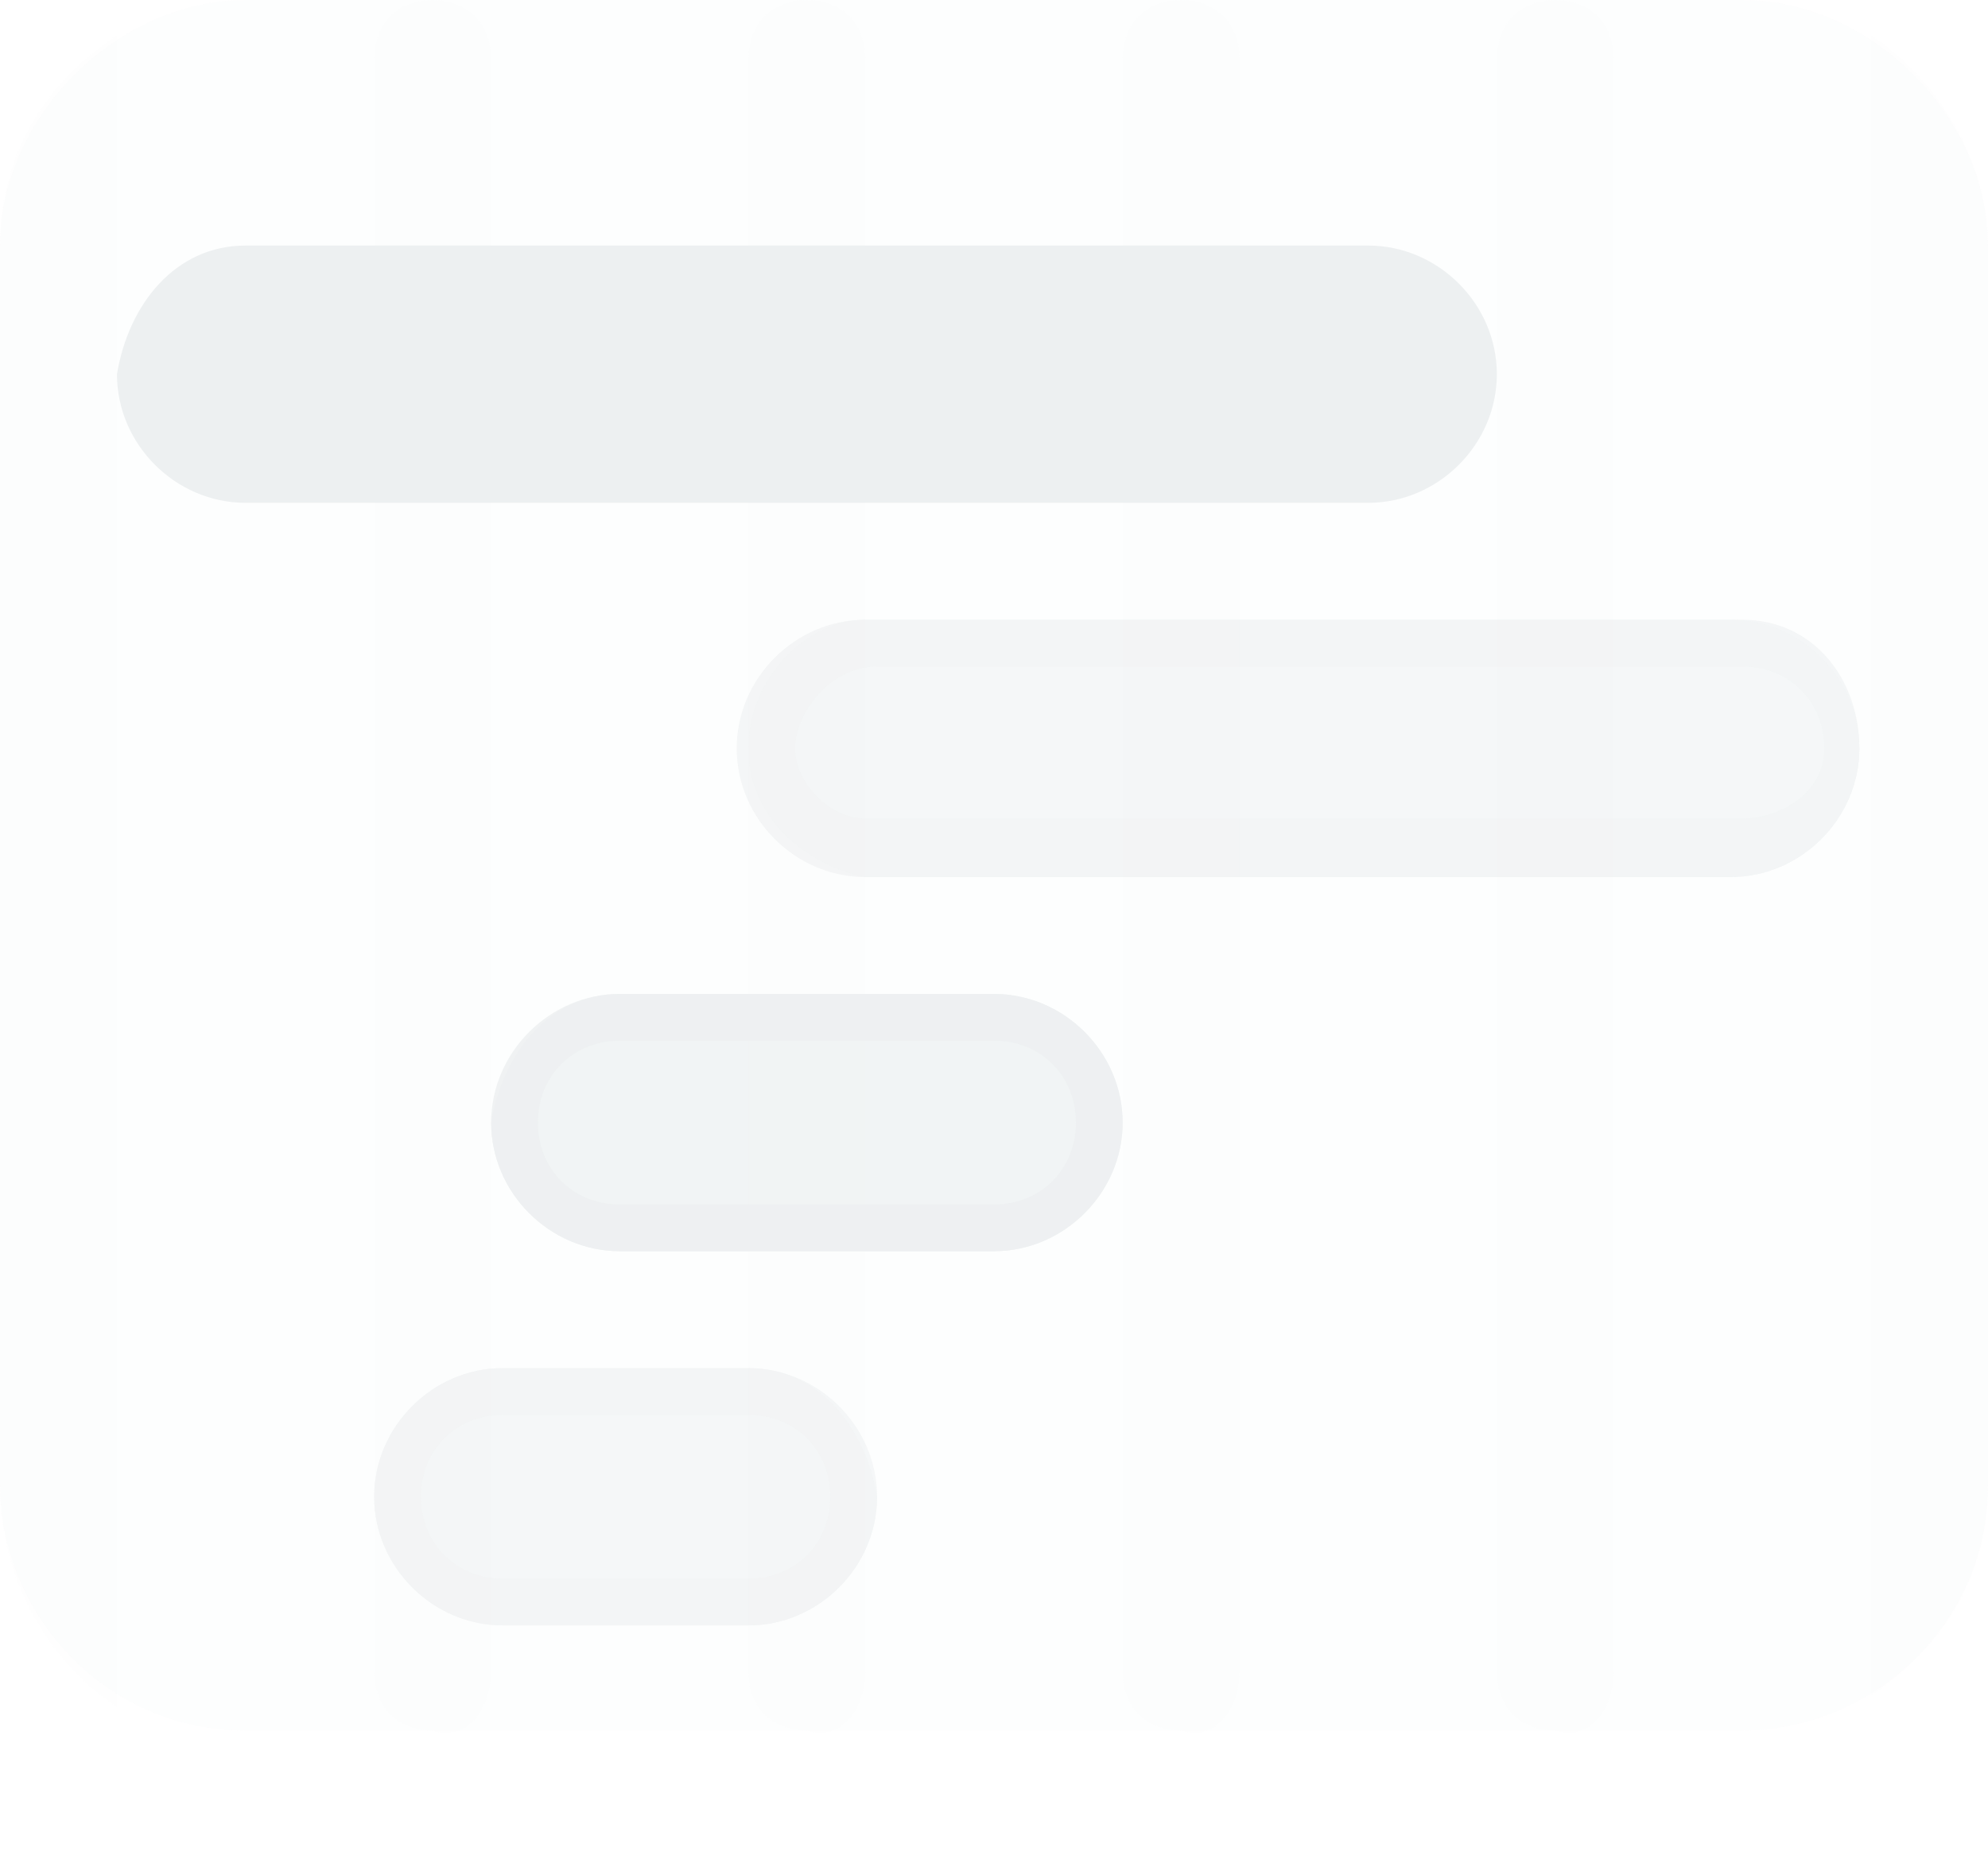
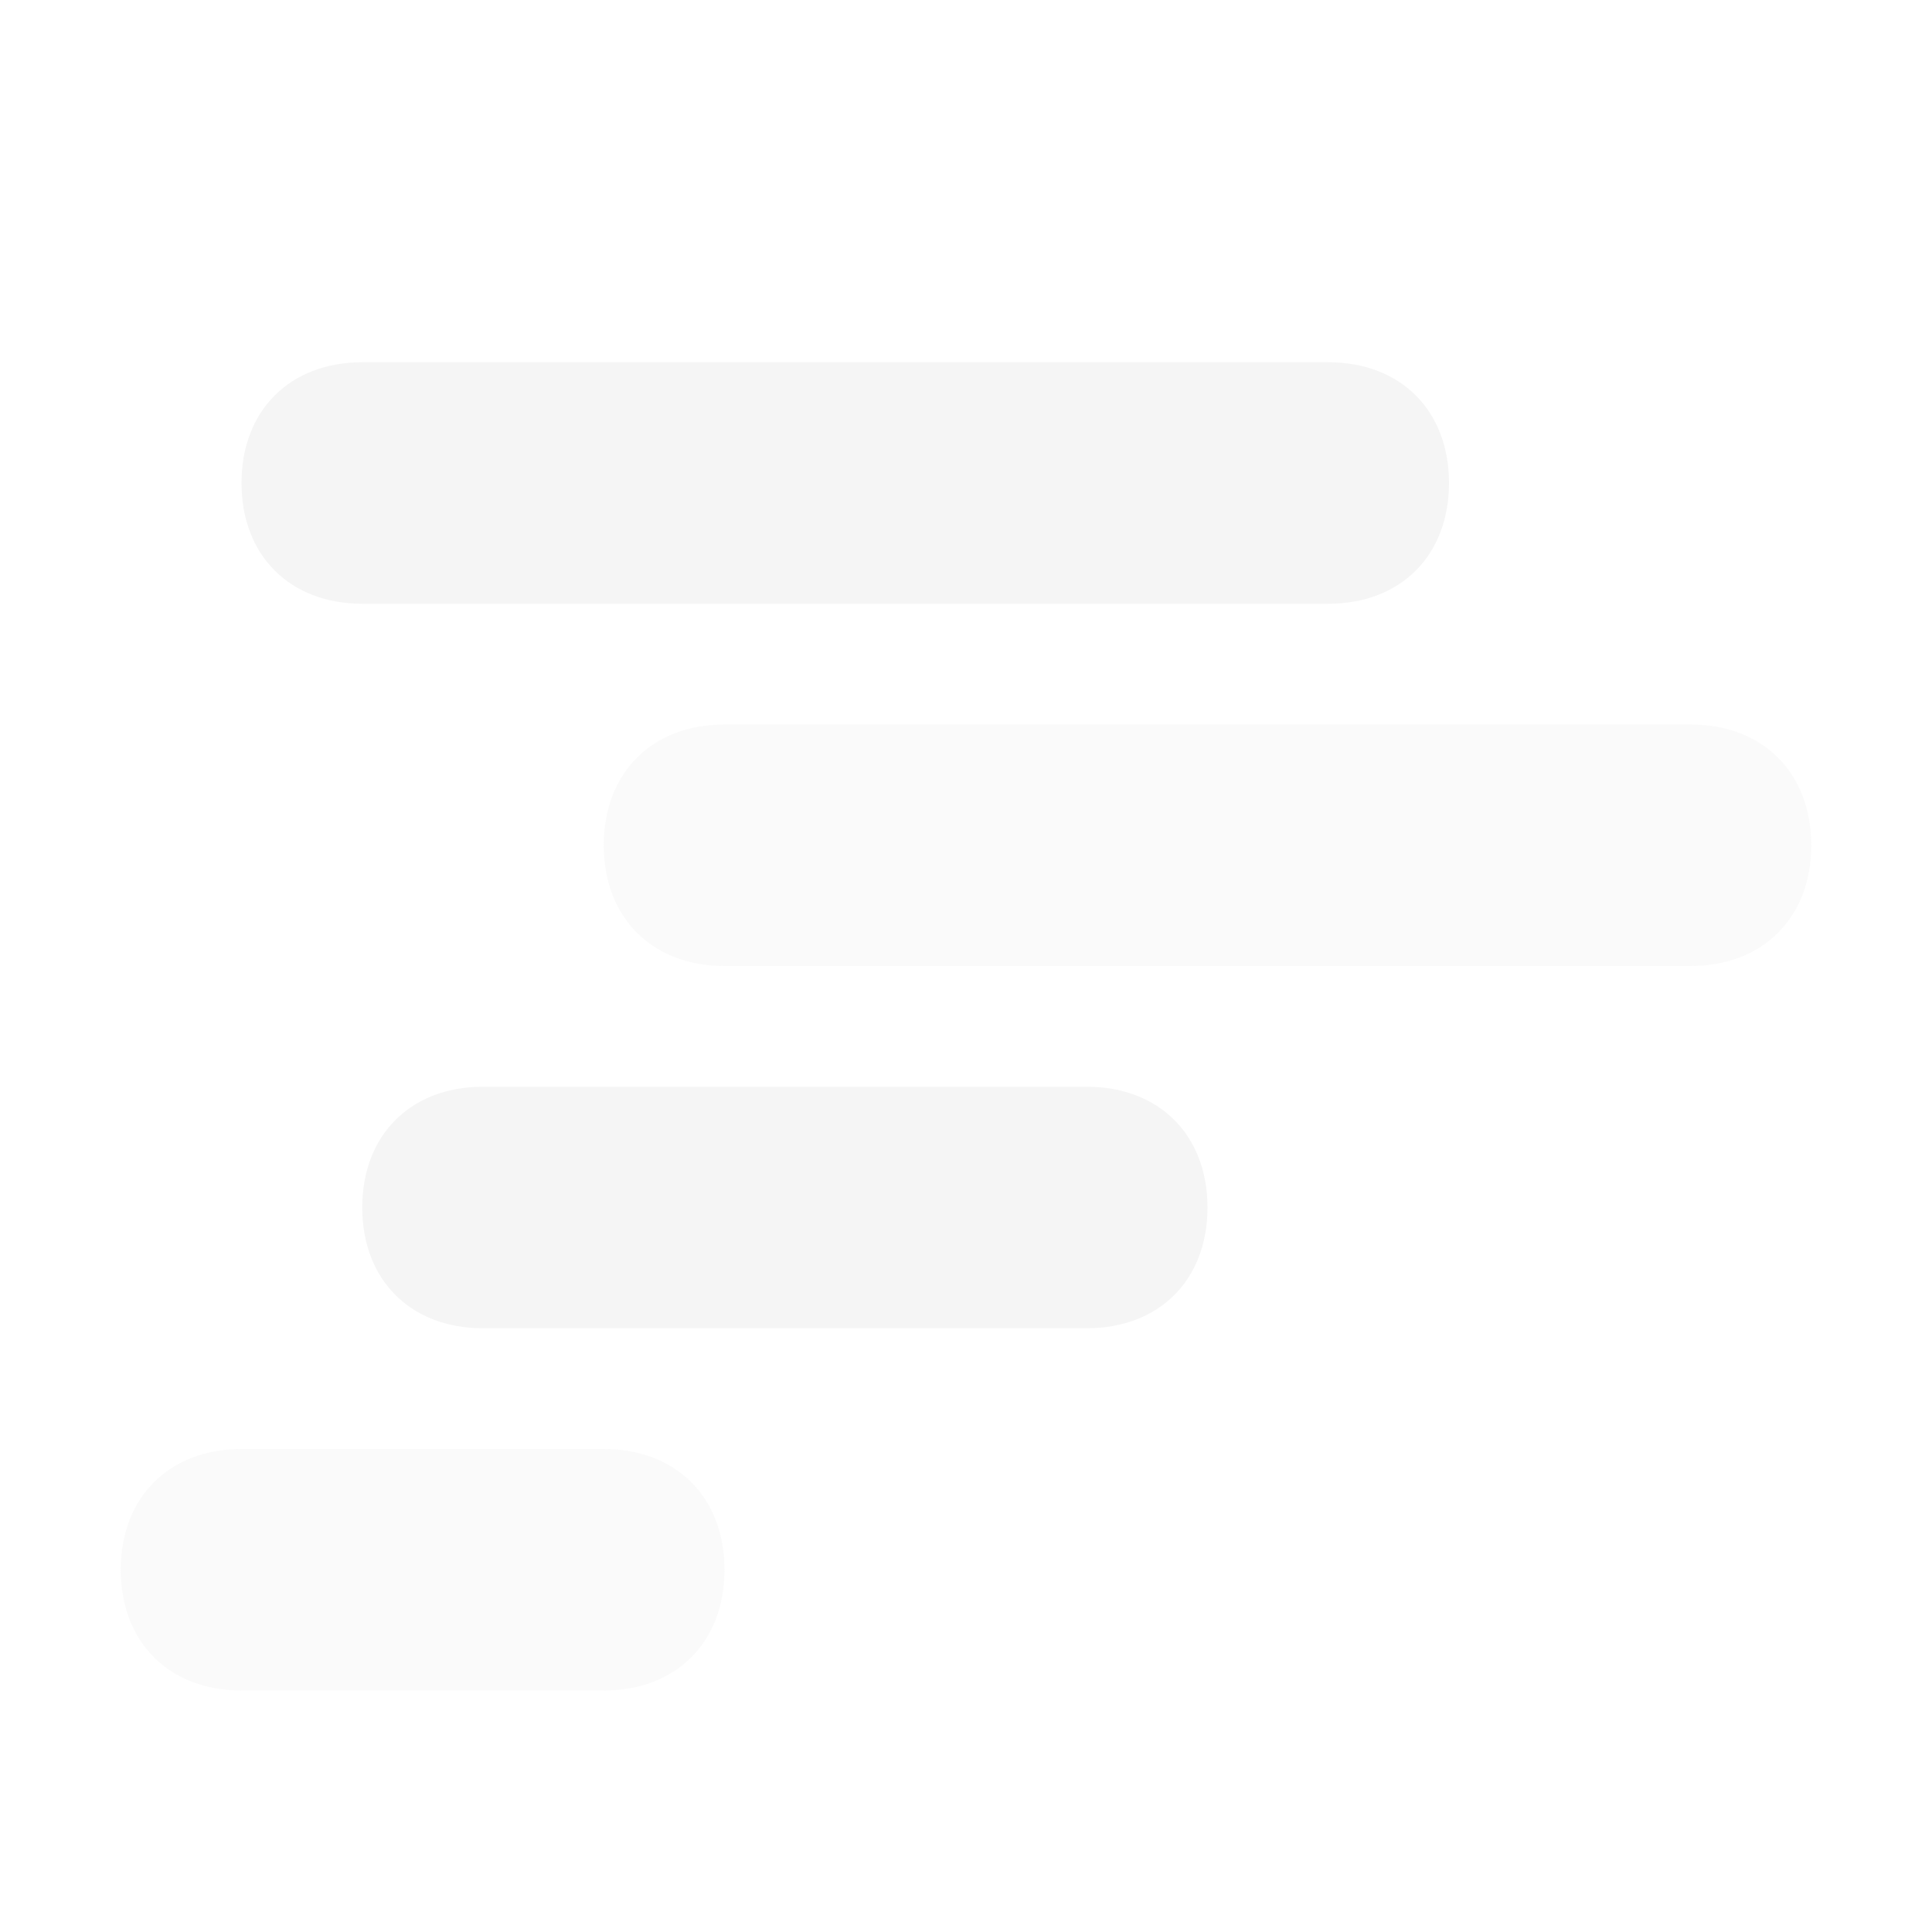
- <svg xmlns="http://www.w3.org/2000/svg" width="17" height="16" viewBox="0 0 17 16" enable-background="new 0 0 17 16">
-   <g fill="#edf0f1" fill-rule="evenodd">
-     <path opacity=".1" d="M2.1,0h12.8C16,0,17,1,17,2.1v10.6c0,1.2-1,2.1-2.1,2.1H2.1c-1.2,0-2.1-1-2.1-2.1V2.1C0,1,1,0,2.1,0z" />
-     <path d="m2.1,2.1h9.6c.6,0 1.1,.5 1.1,1.1 0,.6-.5,1.1-1.1,1.1h-9.6c-.6,0-1.1-.5-1.1-1.1 .1-.6 .5-1.1 1.1-1.1z" />
-   </g>
-   <g opacity=".7">
-     <g opacity=".75">
-       <path fill="#edf0f1" fill-rule="evenodd" d="m7.4,5.3h7.4c.6,0 1.1,.5 1.1,1.1 0,.6-.5,1.1-1.1,1.1h-7.4c-.5-.1-1-.5-1-1.1 0-.6 .5-1.1 1-1.1z" />
-     </g>
-     <g opacity=".85">
-       <path fill="#edf0f1" d="m14.9,5.7c.4,0 .7,.3 .7,.7s-.4,.6-.7,.6h-7.5c-.3,0-.6-.3-.6-.6s.3-.7 .7-.7h7.4m0-.4h-7.5c-.6,0-1.1,.5-1.1,1.1 0,.6 .5,1.1 1.1,1.1h7.4c.6,0 1.1-.5 1.1-1.1 0-.6-.4-1.1-1-1.1z" />
-     </g>
-   </g>
-   <g opacity=".75">
-     <path fill="#edf0f1" fill-rule="evenodd" d="m5.3,8.5h3.2c.6,0 1.1,.5 1.1,1.1 0,.6-.5,1.1-1.1,1.1h-3.2c-.6,0-1.1-.5-1.1-1.1 .1-.6 .5-1.1 1.1-1.1z" />
-   </g>
-   <g opacity=".85">
-     <path fill="#edf0f1" d="m8.5,8.9c.4,0 .7,.3 .7,.7 0,.4-.3,.7-.7,.7h-3.2c-.4,0-.7-.3-.7-.7 0-.4 .3-.7 .7-.7h3.2m0-.4h-3.2c-.6,0-1.1,.5-1.1,1.1 0,.6 .5,1.1 1.1,1.1h3.2c.6,0 1.1-.5 1.1-1.1 0-.6-.5-1.1-1.1-1.1z" />
-   </g>
-   <g opacity=".7">
-     <g opacity=".75">
-       <path fill="#edf0f1" fill-rule="evenodd" d="m4.3,11.7h2.1c.6,0 1.1,.5 1.1,1.1 0,.6-.5,1.1-1.1,1.1h-2.1c-.6,0-1.1-.5-1.1-1.1 0-.6 .5-1.1 1.1-1.1z" />
-     </g>
-     <g opacity=".85">
-       <path fill="#edf0f1" d="m6.4,12.1c.4,0 .7,.3 .7,.7 0,.4-.3,.7-.7,.7h-2.1c-.4,0-.7-.3-.7-.7 0-.4 .3-.7 .7-.7h2.1m0-.4h-2.1c-.6,0-1.1,.5-1.1,1.1 0,.6 .5,1.1 1.1,1.1h2.1c.6,0 1.1-.5 1.1-1.1-.1-.6-.5-1.1-1.1-1.1z" />
-     </g>
-   </g>
-   <g opacity="5.000000e-02" fill="#edf0f1" fill-rule="evenodd">
-     <path d="m7.4,14.3v-13.8c0-.3-.2-.5-.5-.5-.3,0-.5,.2-.5,.5v13.8c0,.3 .2,.5 .5,.5 .3,.1 .5-.2 .5-.5z" />
-     <path d="m4.2,14.3v-13.8c0-.3-.2-.5-.5-.5-.3,0-.5,.2-.5,.5v13.8c0,.3 .2,.5 .5,.5 .3,.1 .5-.2 .5-.5z" />
-     <path d="m1,14.6c0-.1 0-.1 0-.2v-13.9c0-.1 0-.1 0-.2-.6,.4-1,1-1,1.8v10.6c0,.8 .4,1.5 1,1.9z" />
-     <path d="m16,.3c0,.1 0,.1 0,.2v13.8c0,.1 0,.1 0,.2 .6-.4 1-1 1-1.8v-10.6c0-.7-.4-1.4-1-1.8z" />
-     <path d="m13.8,14.3v-13.8c0-.3-.2-.5-.5-.5-.3,0-.5,.2-.5,.5v13.8c0,.3 .2,.5 .5,.5 .3,.1 .5-.2 .5-.5z" />
-     <path d="m10.6,14.3v-13.8c0-.3-.2-.5-.5-.5-.3,0-.5,.2-.5,.5v13.8c0,.3 .2,.5 .5,.5 .3,.1 .5-.2 .5-.5z" />
-   </g>
+ <svg xmlns="http://www.w3.org/2000/svg" height="16" width="16" viewBox="0 0 16 16" fill="whitesmoke">
+   <path d="M11 5H3c-.6 0-1-.4-1-1s.4-1 1-1h8c.6 0 1 .4 1 1s-.4 1-1 1zM9 11H4c-.6 0-1-.4-1-1s.4-1 1-1h5c.6 0 1 .4 1 1s-.4 1-1 1z" />
+   <path opacity="0.5" d="M14 8H6c-.6 0-1-.4-1-1s.4-1 1-1h8c.6 0 1 .4 1 1s-.4 1-1 1zM5 14H2c-.6 0-1-.4-1-1s.4-1 1-1h3c.6 0 1 .4 1 1s-.4 1-1 1z" />
</svg>
